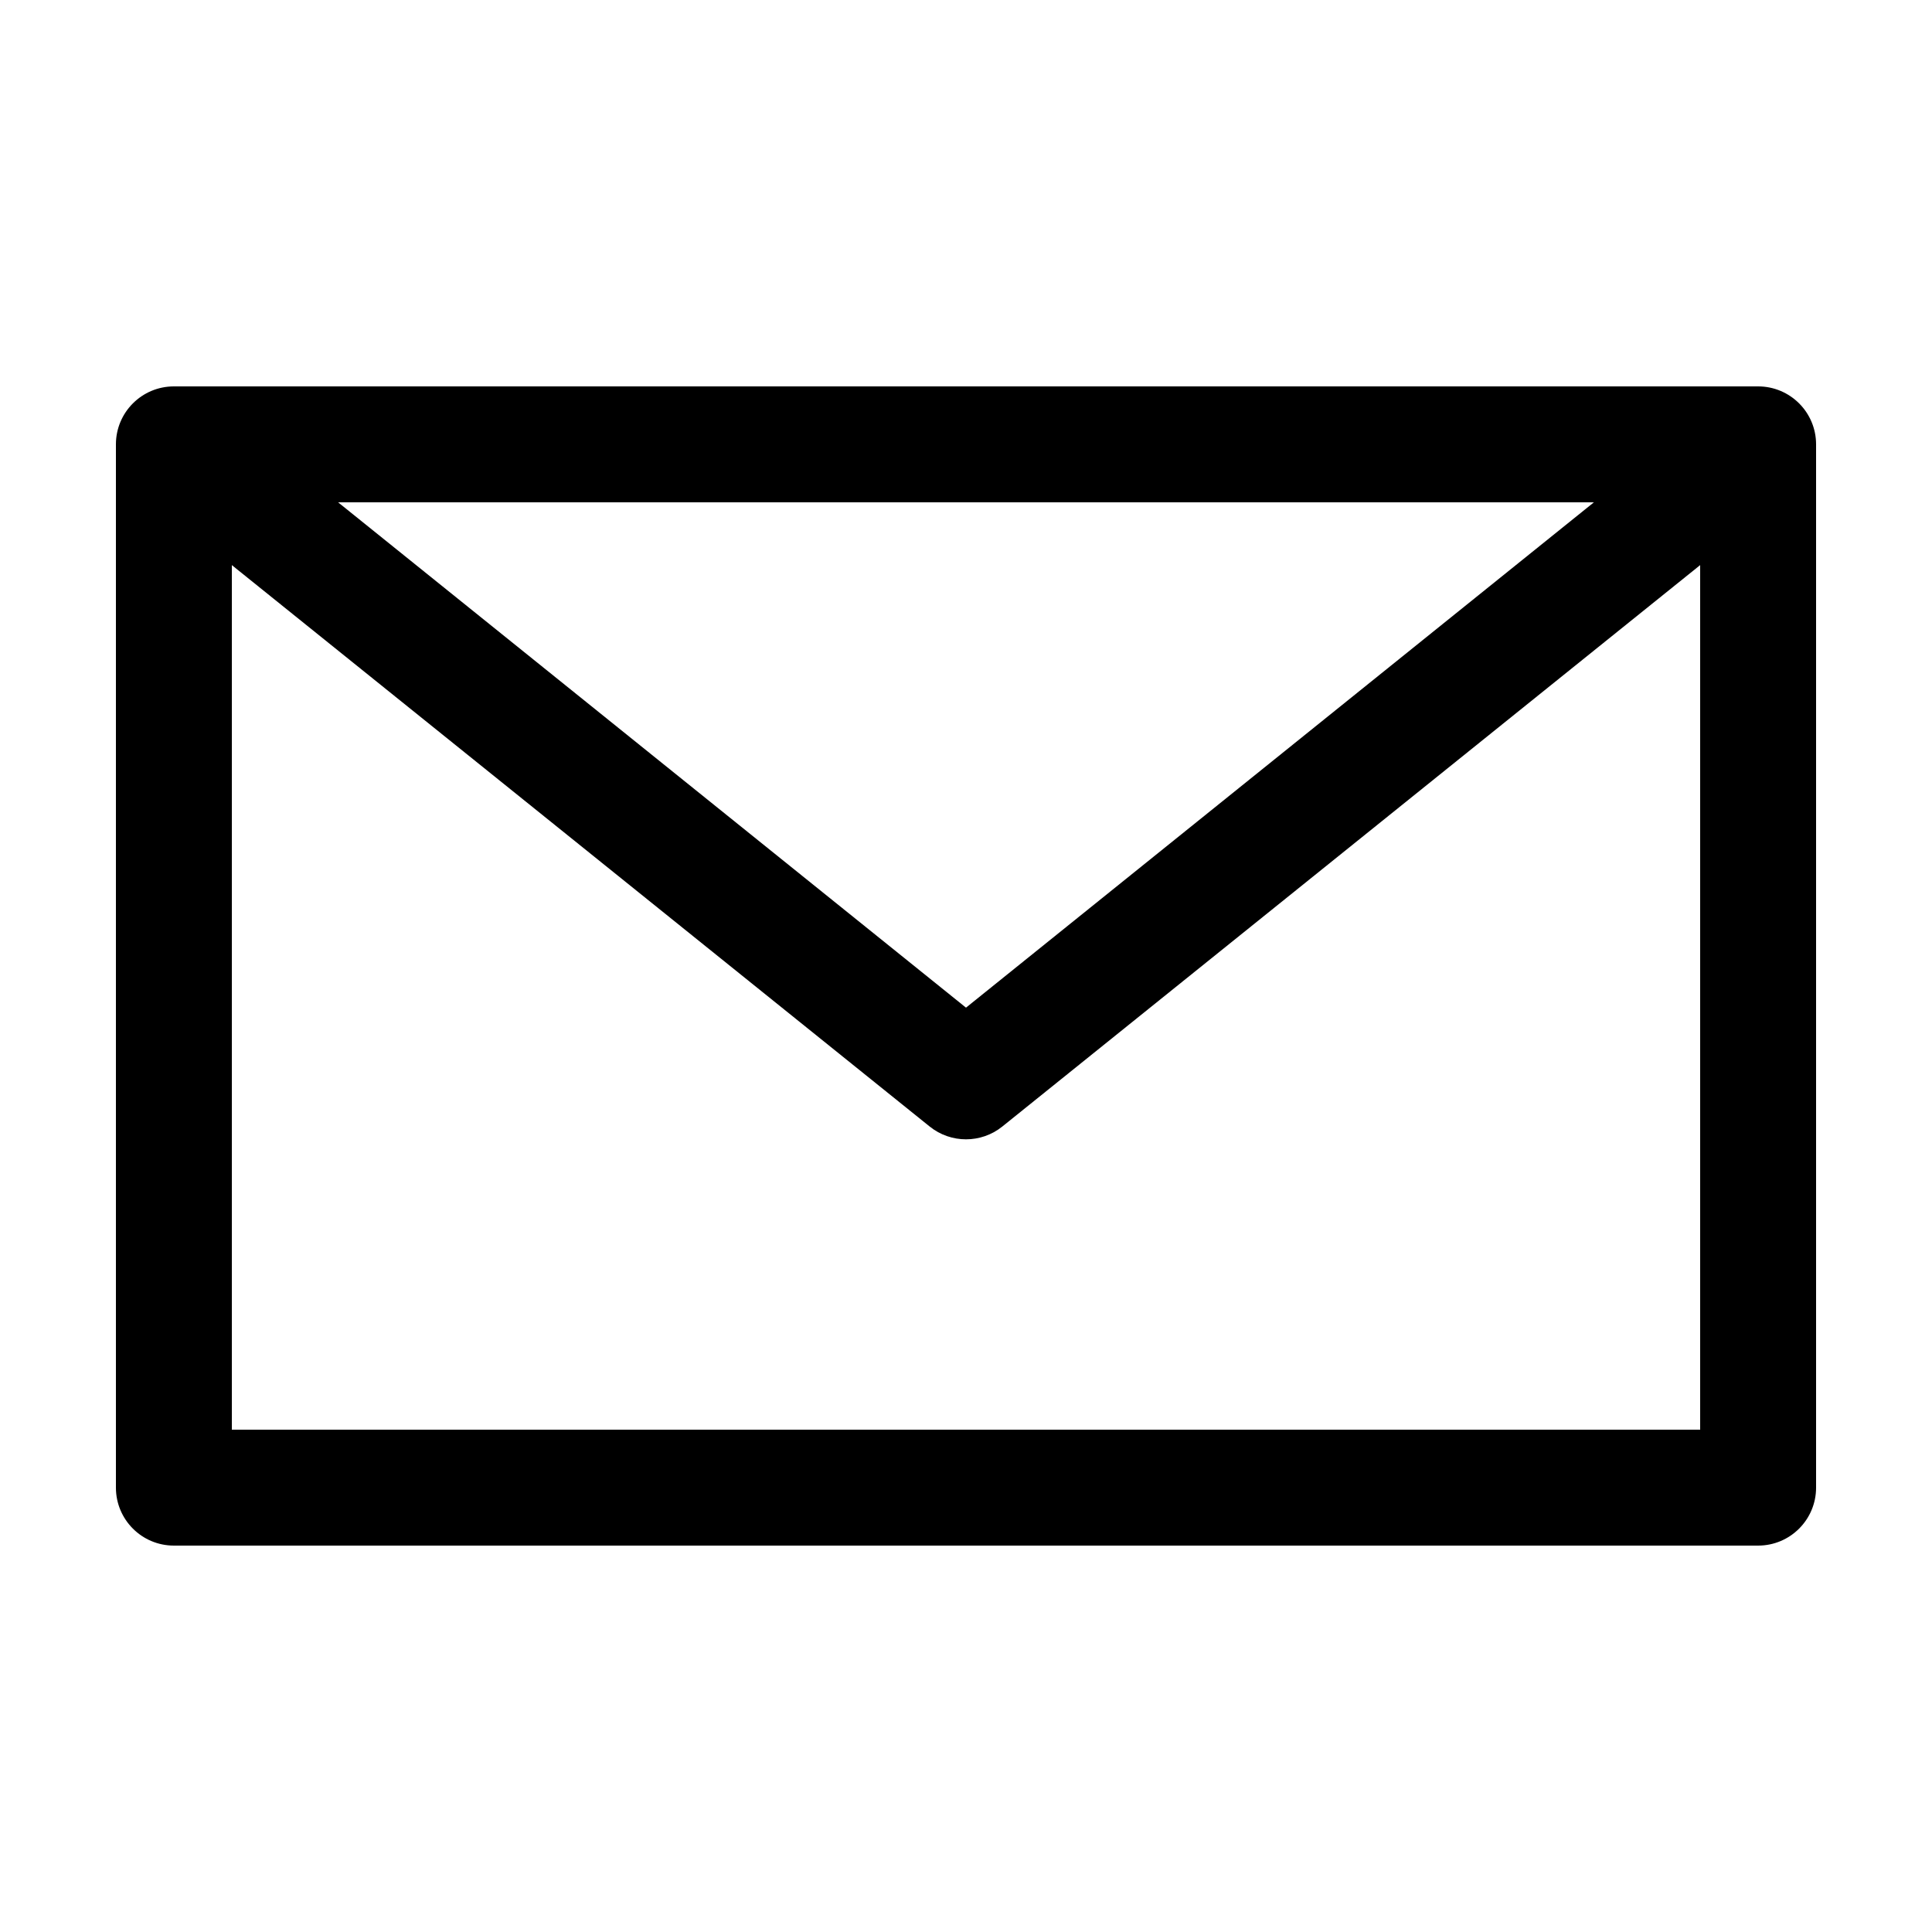
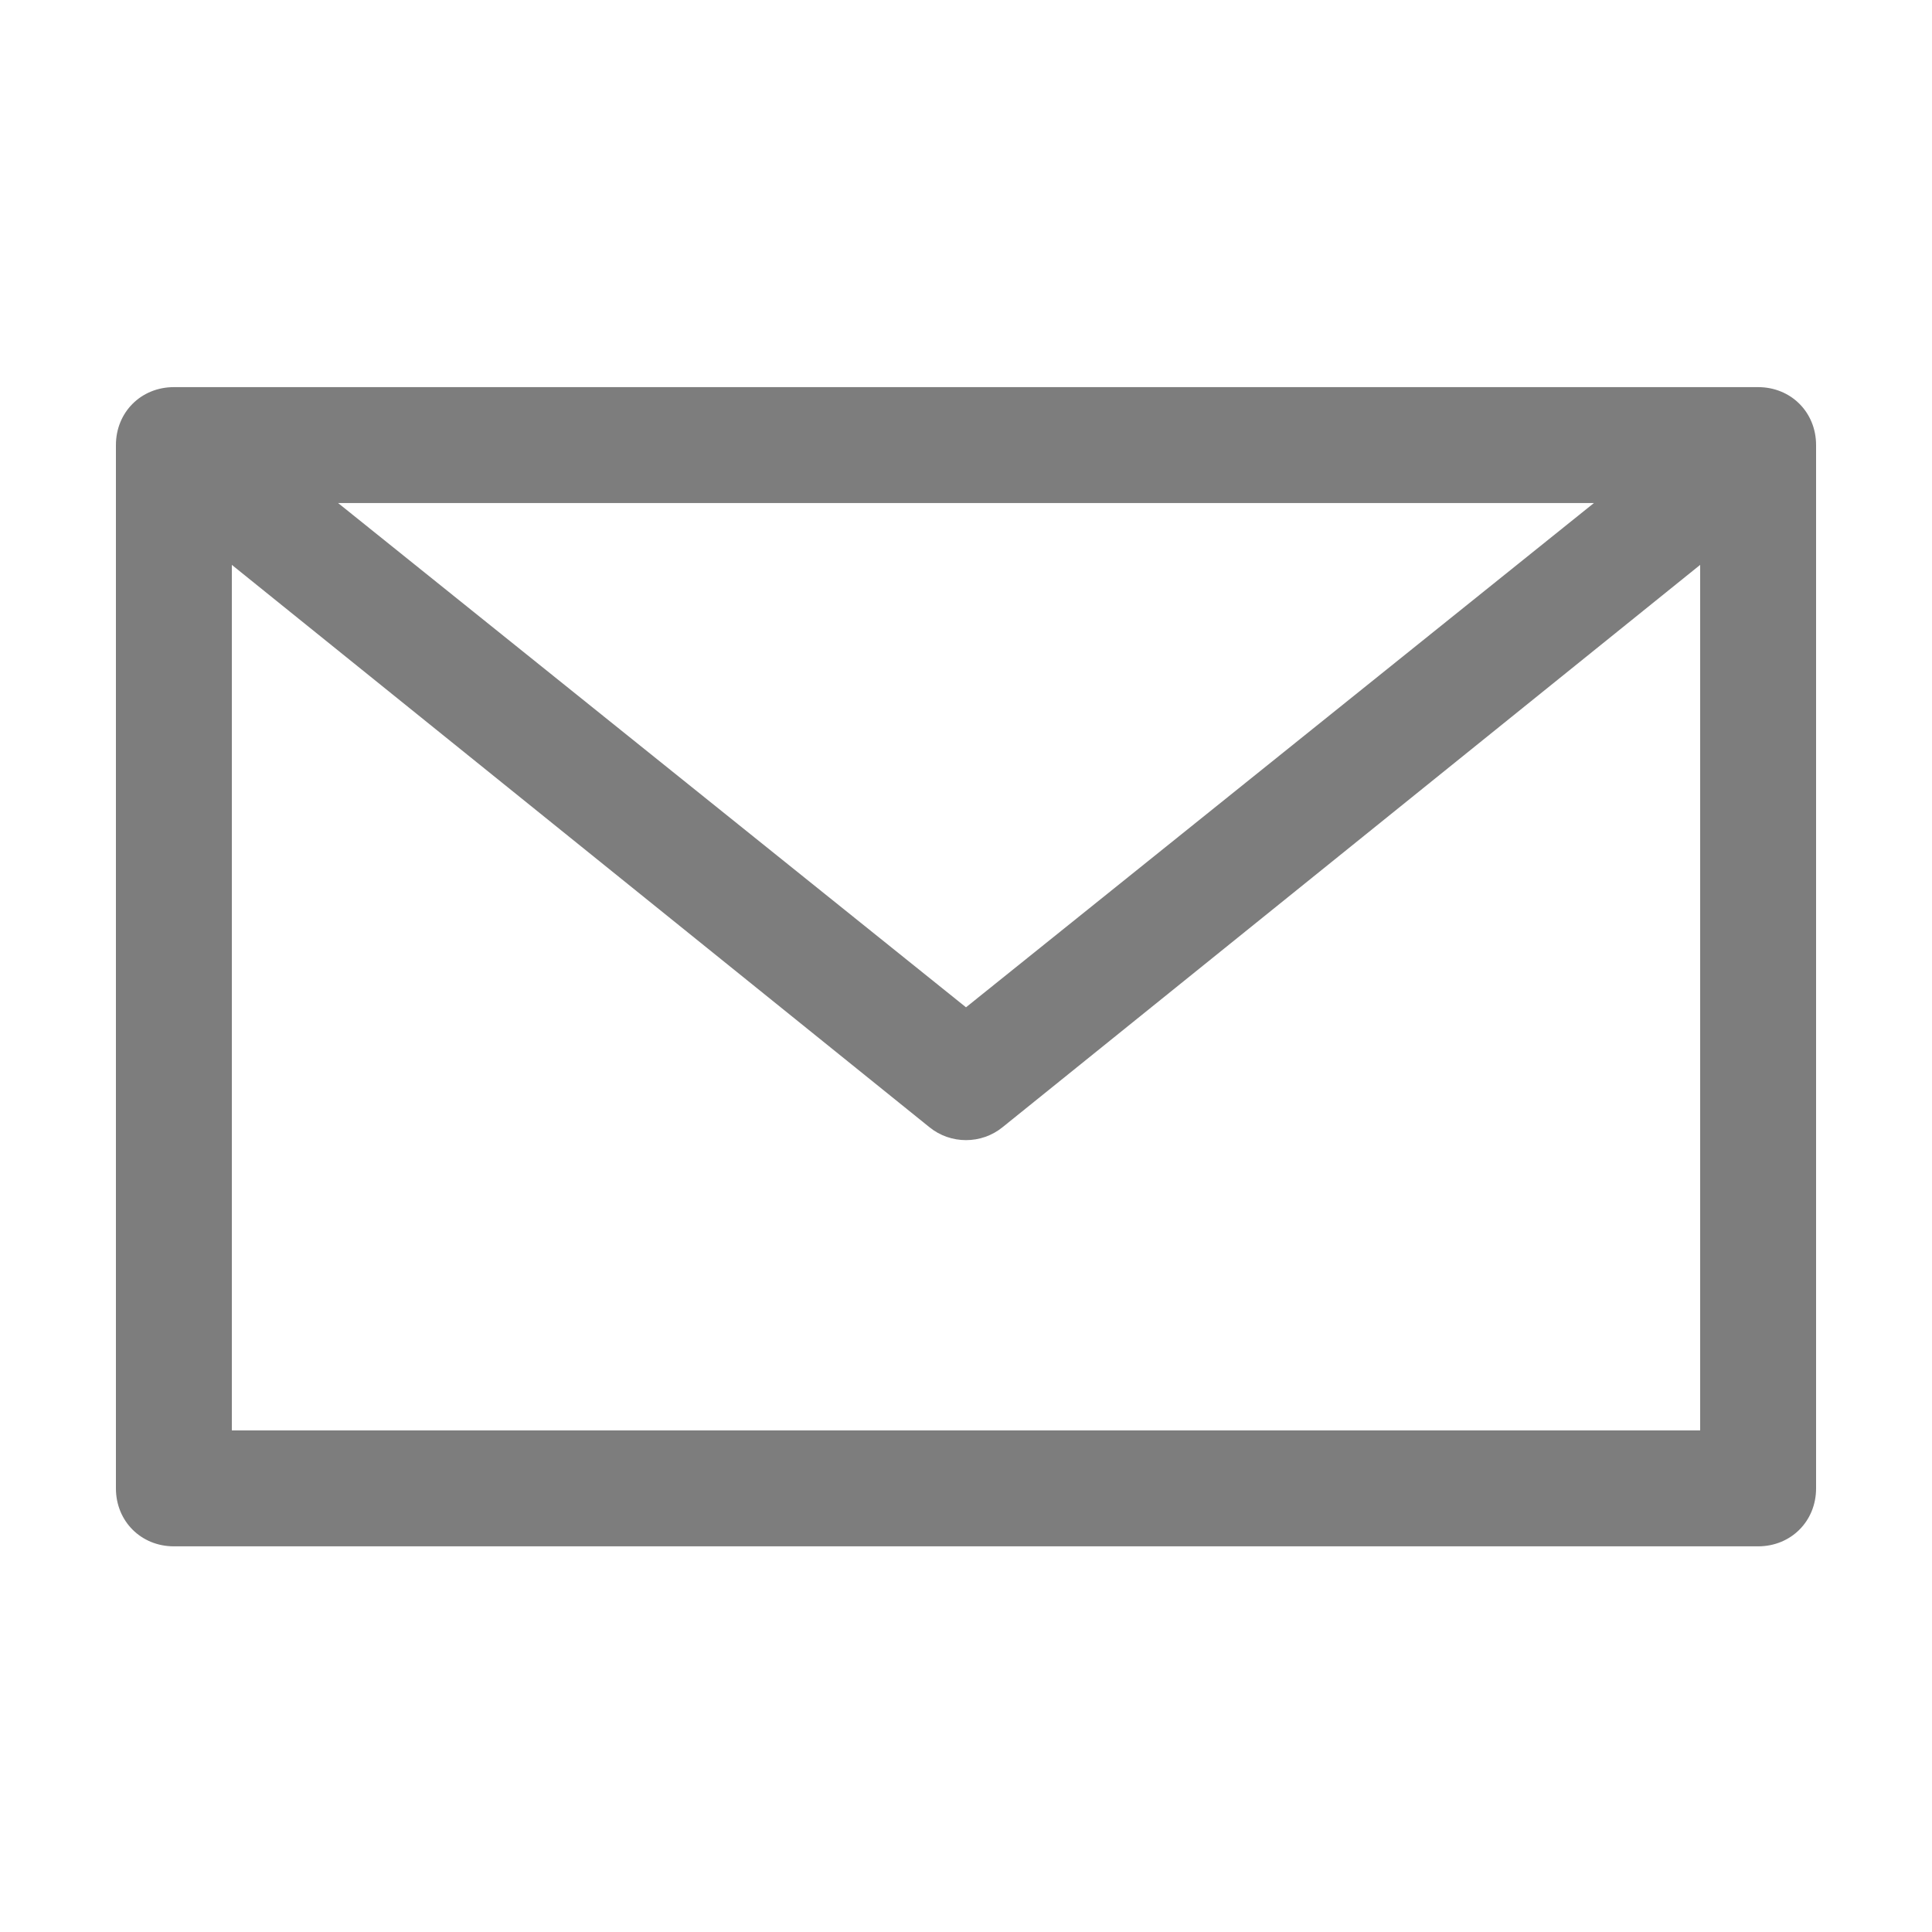
- <svg xmlns="http://www.w3.org/2000/svg" version="1.1" x="0px" y="0px" viewBox="0 0 100 100">
+ <svg xmlns="http://www.w3.org/2000/svg" version="1.1" id="Layer_1" x="0px" y="0px" viewBox="0 0 100 100" style="enable-background:new 0 0 100 100;" xml:space="preserve">
+   <style type="text/css">
+ 	.st0{fill:#7D7D7D;}
+ </style>
  <g transform="translate(0,-952.3622)">
-     <path style="text-indent:0;text-transform:none;direction:ltr;block-progression:tb;baseline-shift:baseline;color:#000000;enable-background:accumulate;" d="m 9,972.362 a 3,3 0 0 0 -3,3 l 0,54 a 3,3 0 0 0 3,3 l 82,0 a 3,3 0 0 0 3,-3 l 0,-54 a 3,3 0 0 0 -3,-3 l -82,0 z m 8.5,6 65,0 L 50,1004.518 17.5,978.362 z m -5.5,3.25 36.125,29.063 a 3,3 0 0 0 3.75,0 L 88,981.612 l 0,44.75 -76,0 0,-44.75 z" fill="#000000" fill-opacity="1" stroke="none" marker="none" visibility="visible" display="inline" overflow="visible" />
+     <path class="st0" d="M9,972.4c-1.7,0-3,1.3-3,3v54c0,1.7,1.3,3,3,3h82c1.7,0,3-1.3,3-3v-54c0-1.7-1.3-3-3-3H9z M17.5,978.4h65   L50,1004.5L17.5,978.4z M12,981.6l36.1,29.1c1.1,0.9,2.7,0.9,3.8,0L88,981.6v44.8H12V981.6z" />
  </g>
</svg>
